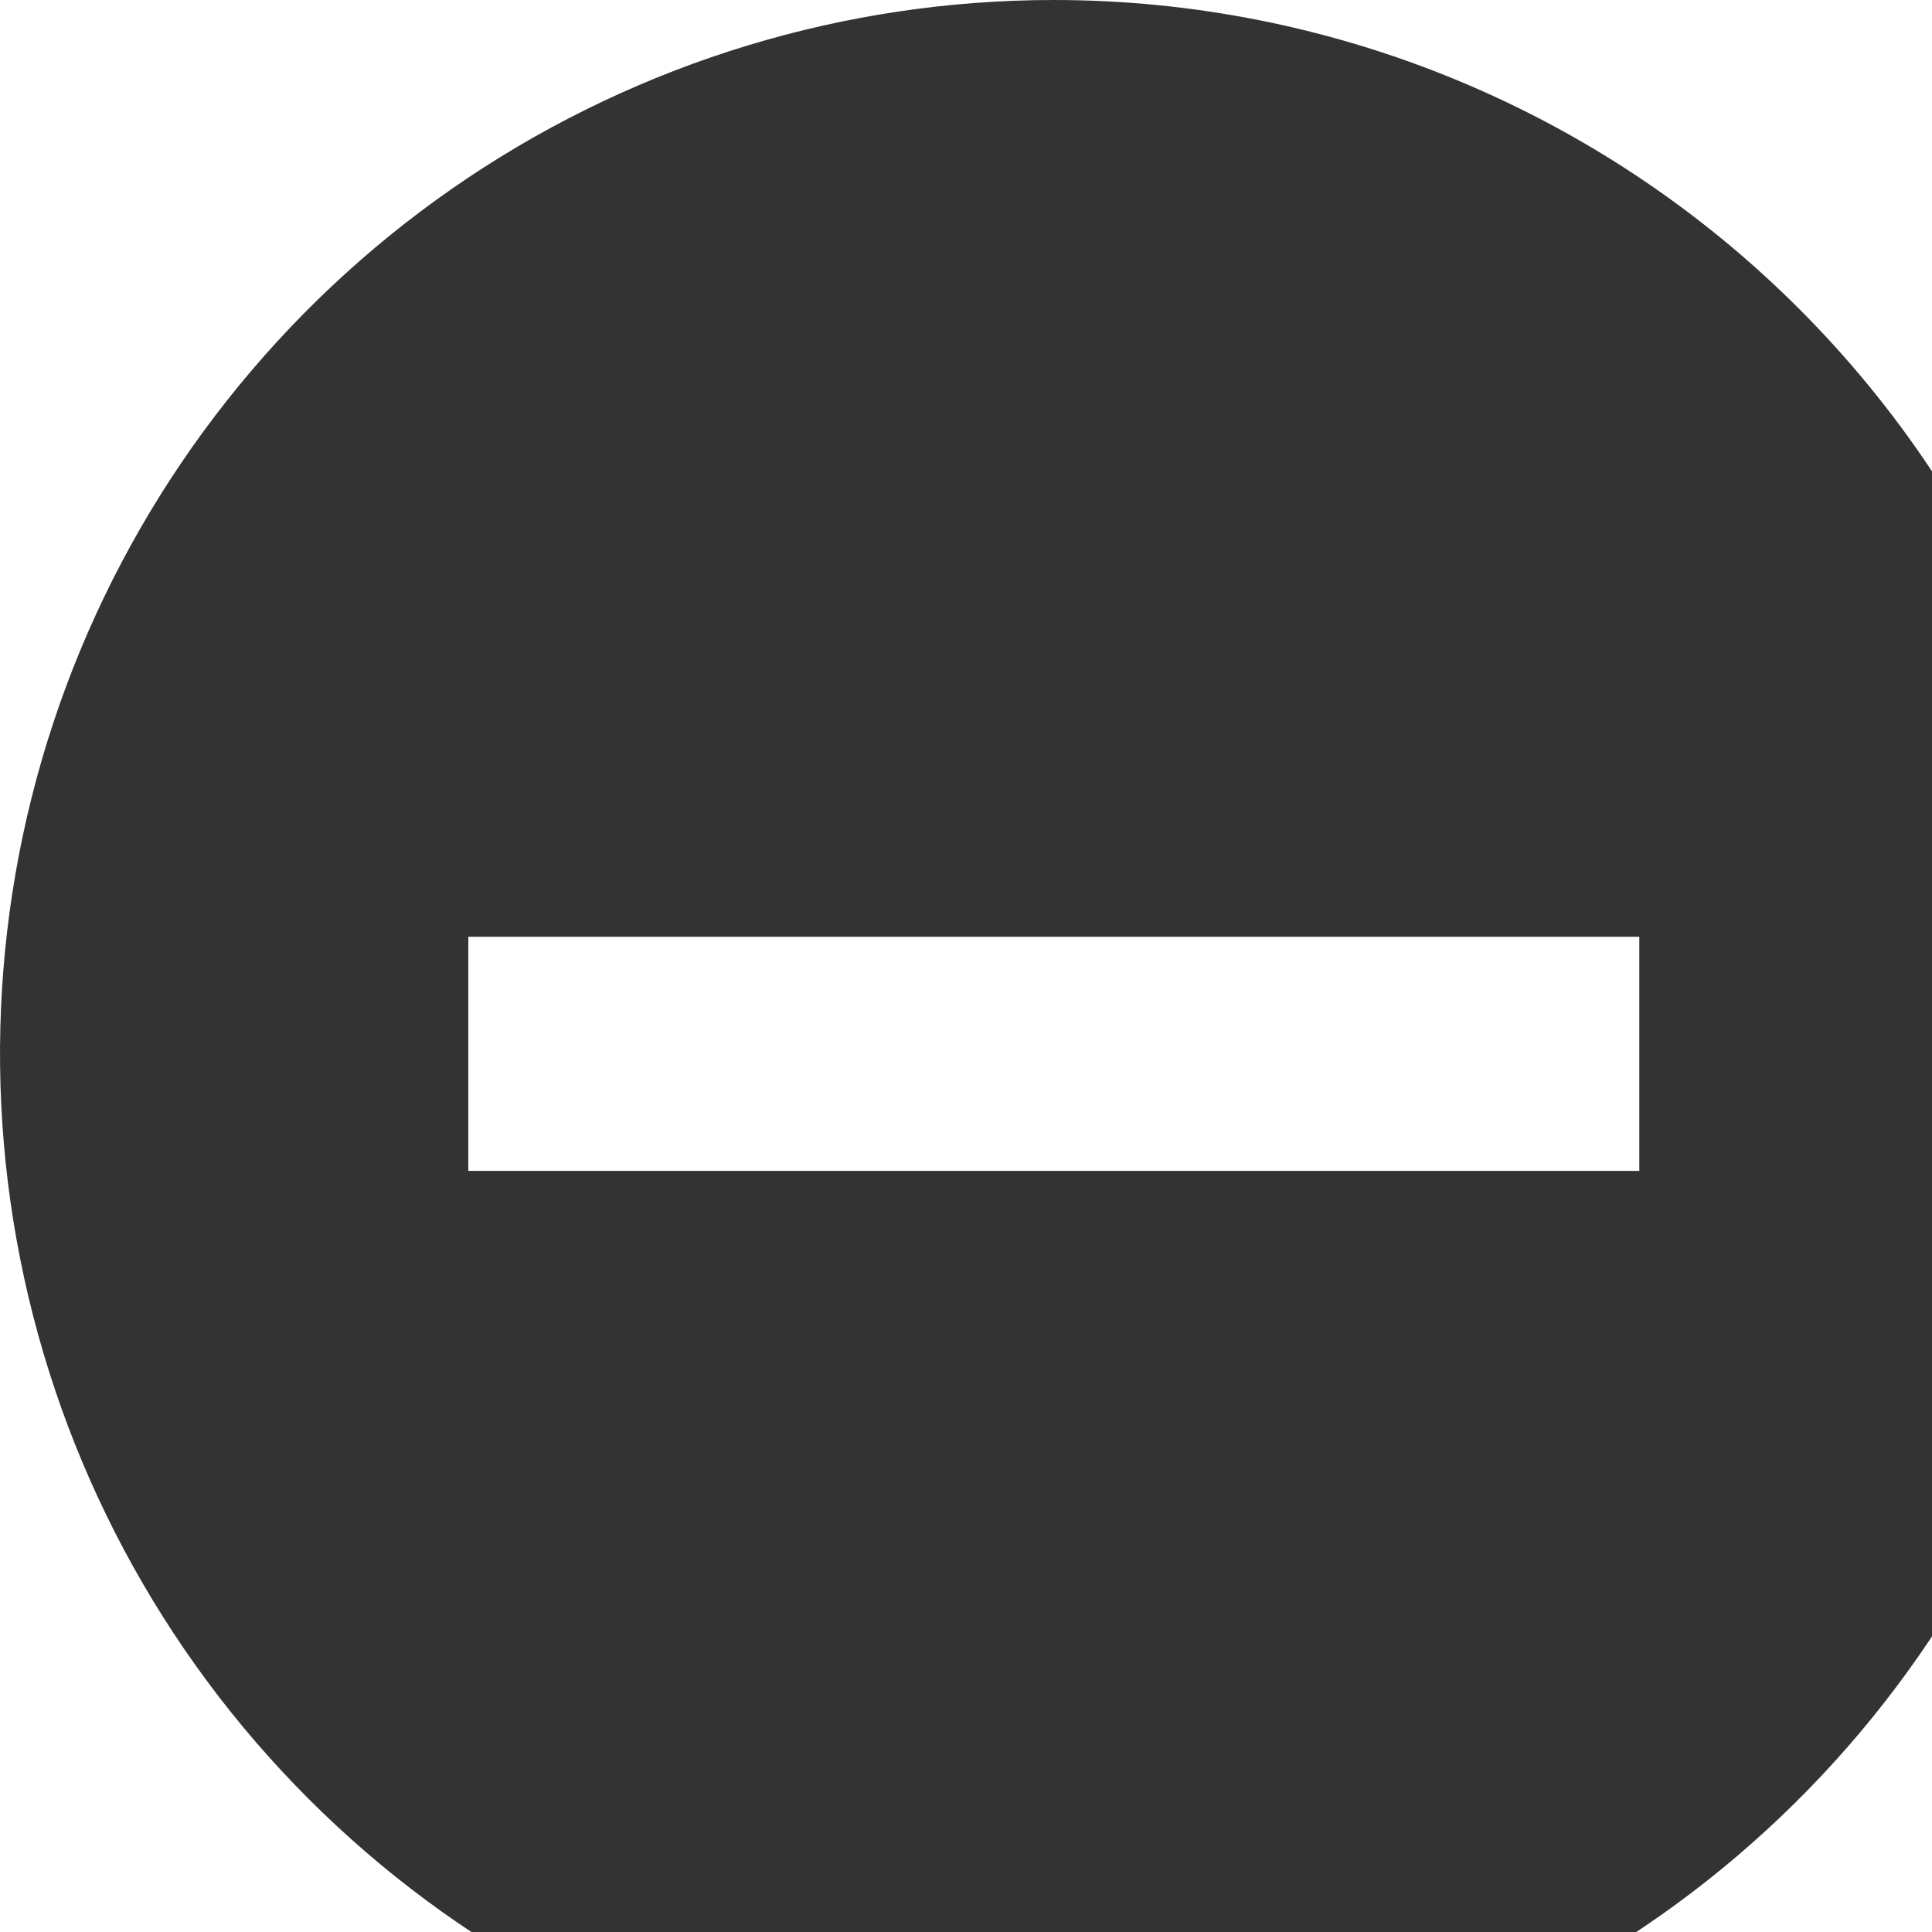
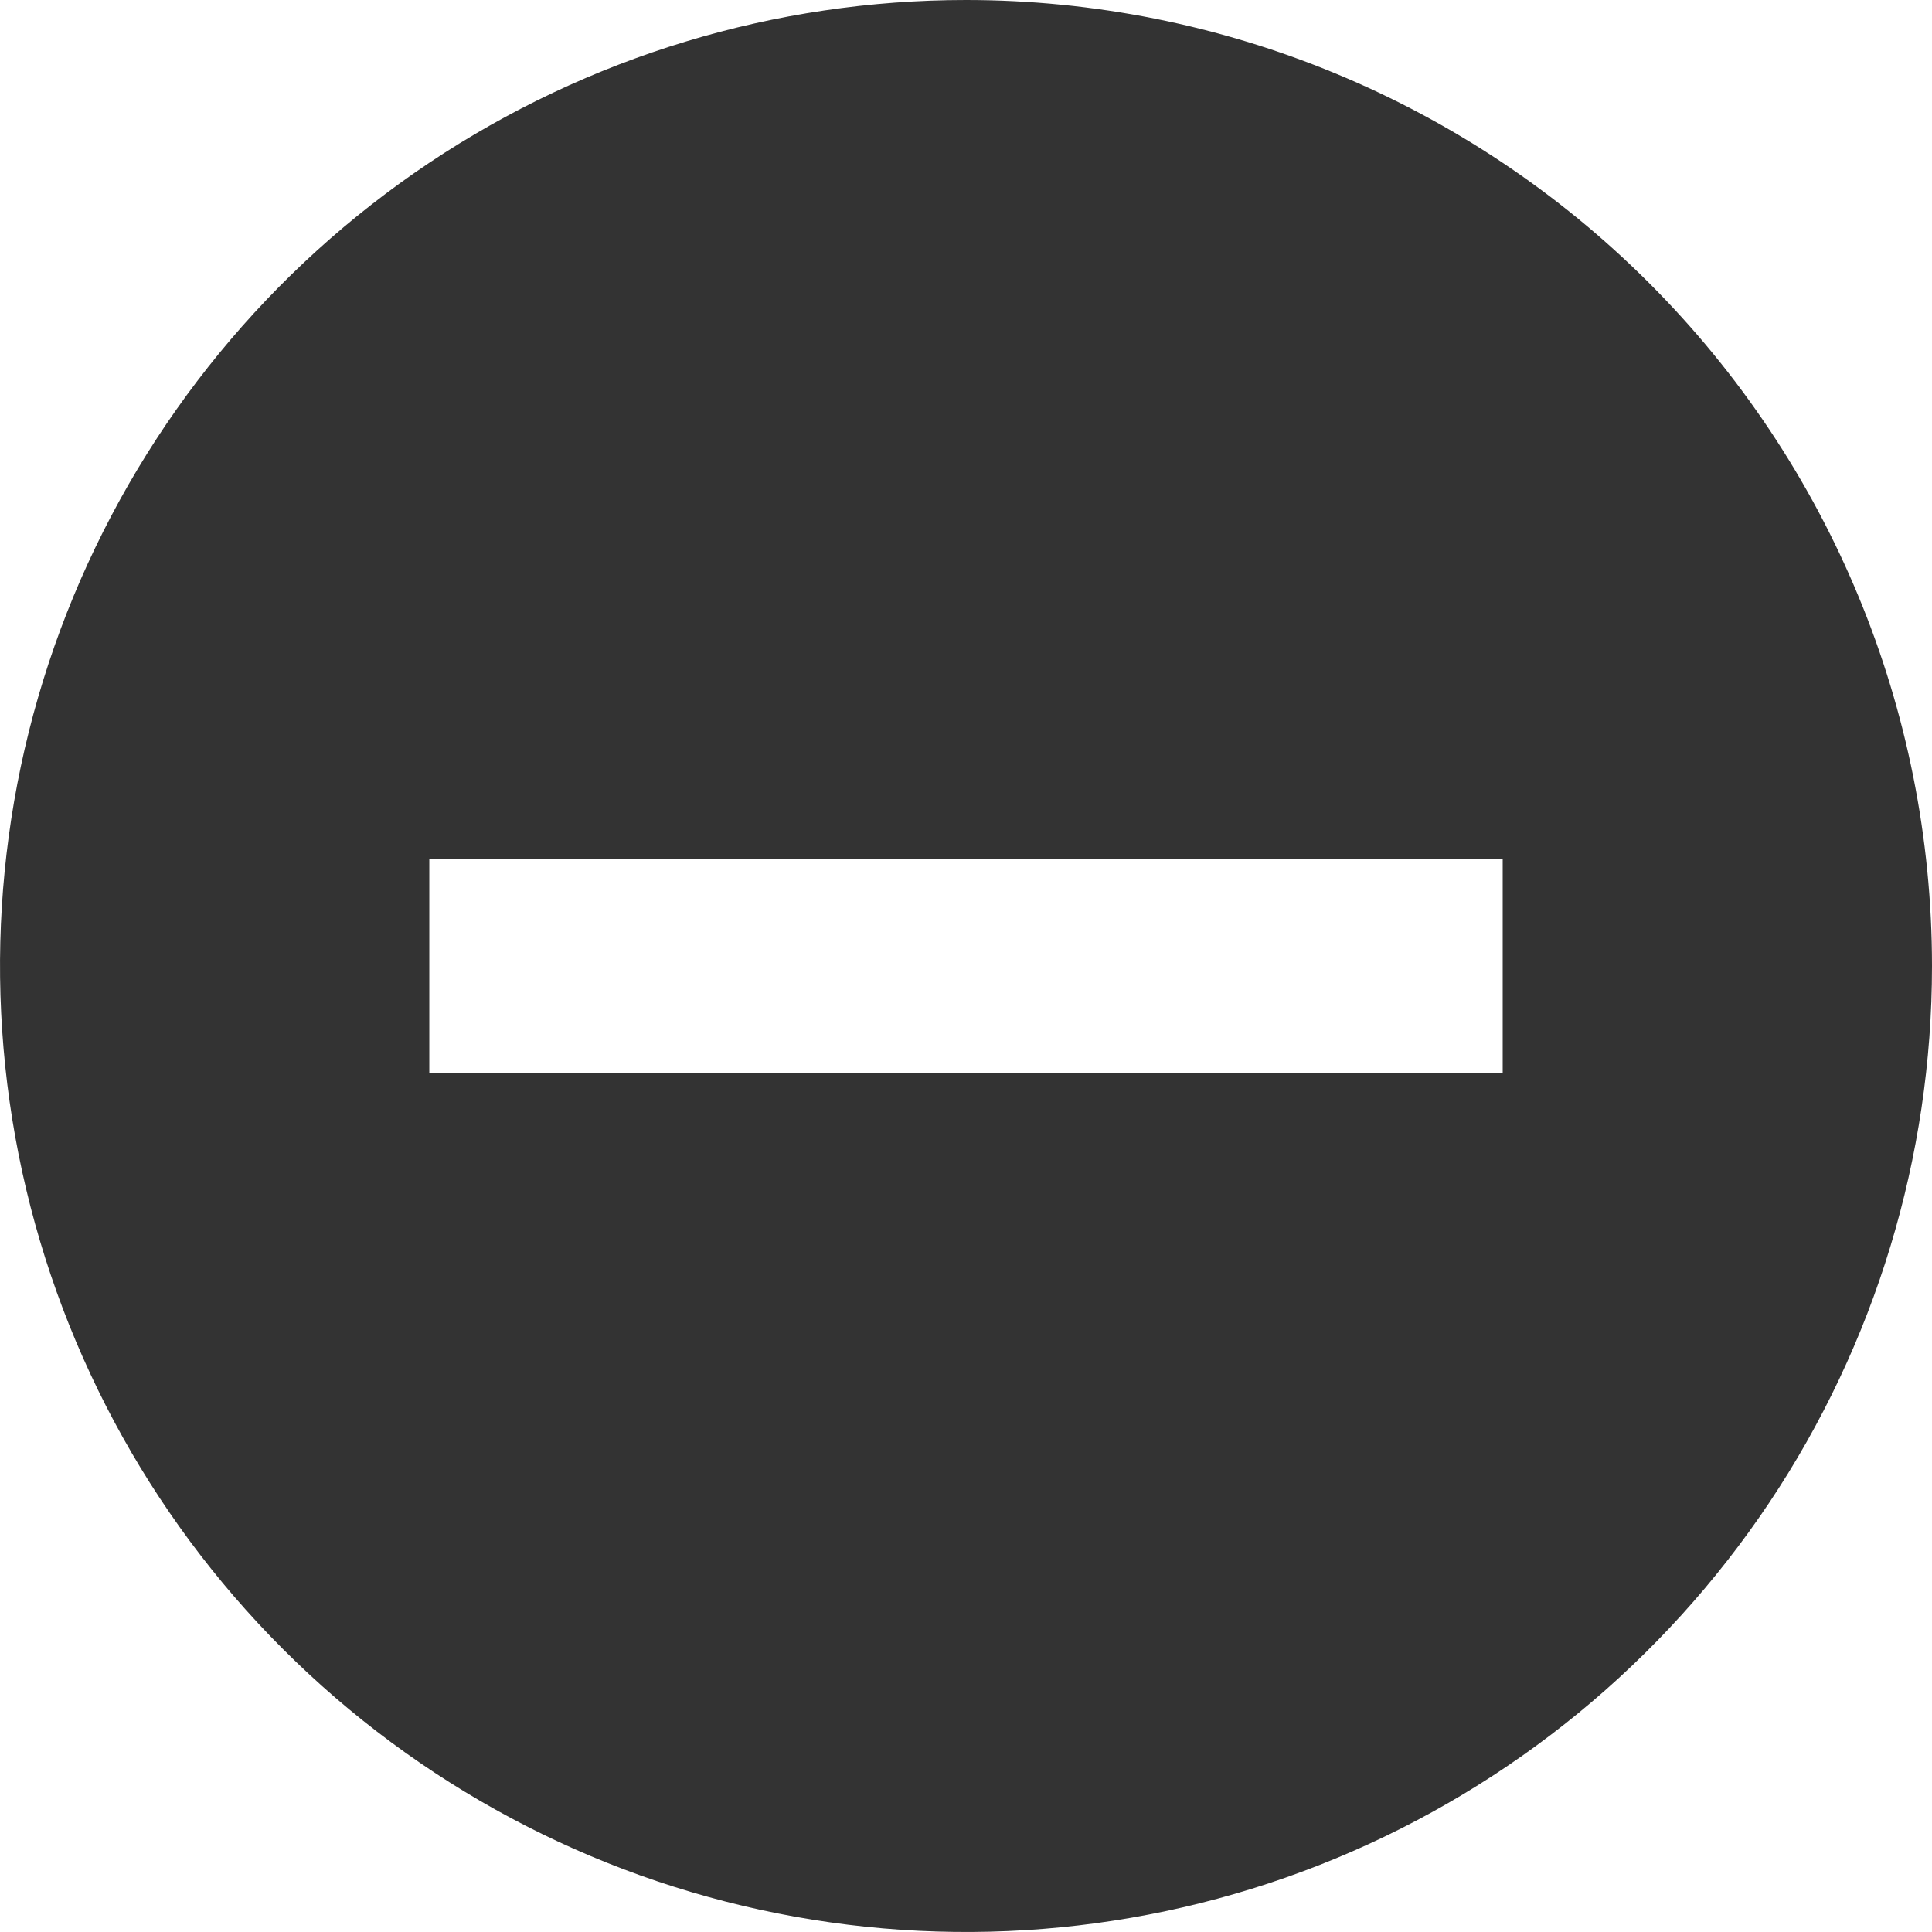
- <svg xmlns="http://www.w3.org/2000/svg" width="22" height="22" viewBox="0 0 22 22" fill="none">
+ <svg xmlns="http://www.w3.org/2000/svg" width="24" height="24" viewBox="0 0 24 24" fill="none">
  <path d="M12 0C9.627 0 7.307 0.704 5.333 2.022C3.36 3.341 1.822 5.215 0.913 7.408C0.005 9.601 -0.232 12.013 0.231 14.341C0.694 16.669 1.836 18.807 3.515 20.485C5.193 22.163 7.331 23.306 9.659 23.769C11.987 24.232 14.399 23.995 16.592 23.087C18.785 22.178 20.659 20.64 21.978 18.667C23.296 16.694 24 14.373 24 12C24 8.817 22.736 5.765 20.485 3.515C18.235 1.264 15.183 0 12 0ZM18.667 13.333H5.333V10.667H18.667V13.333Z" fill="#333333" />
</svg>
